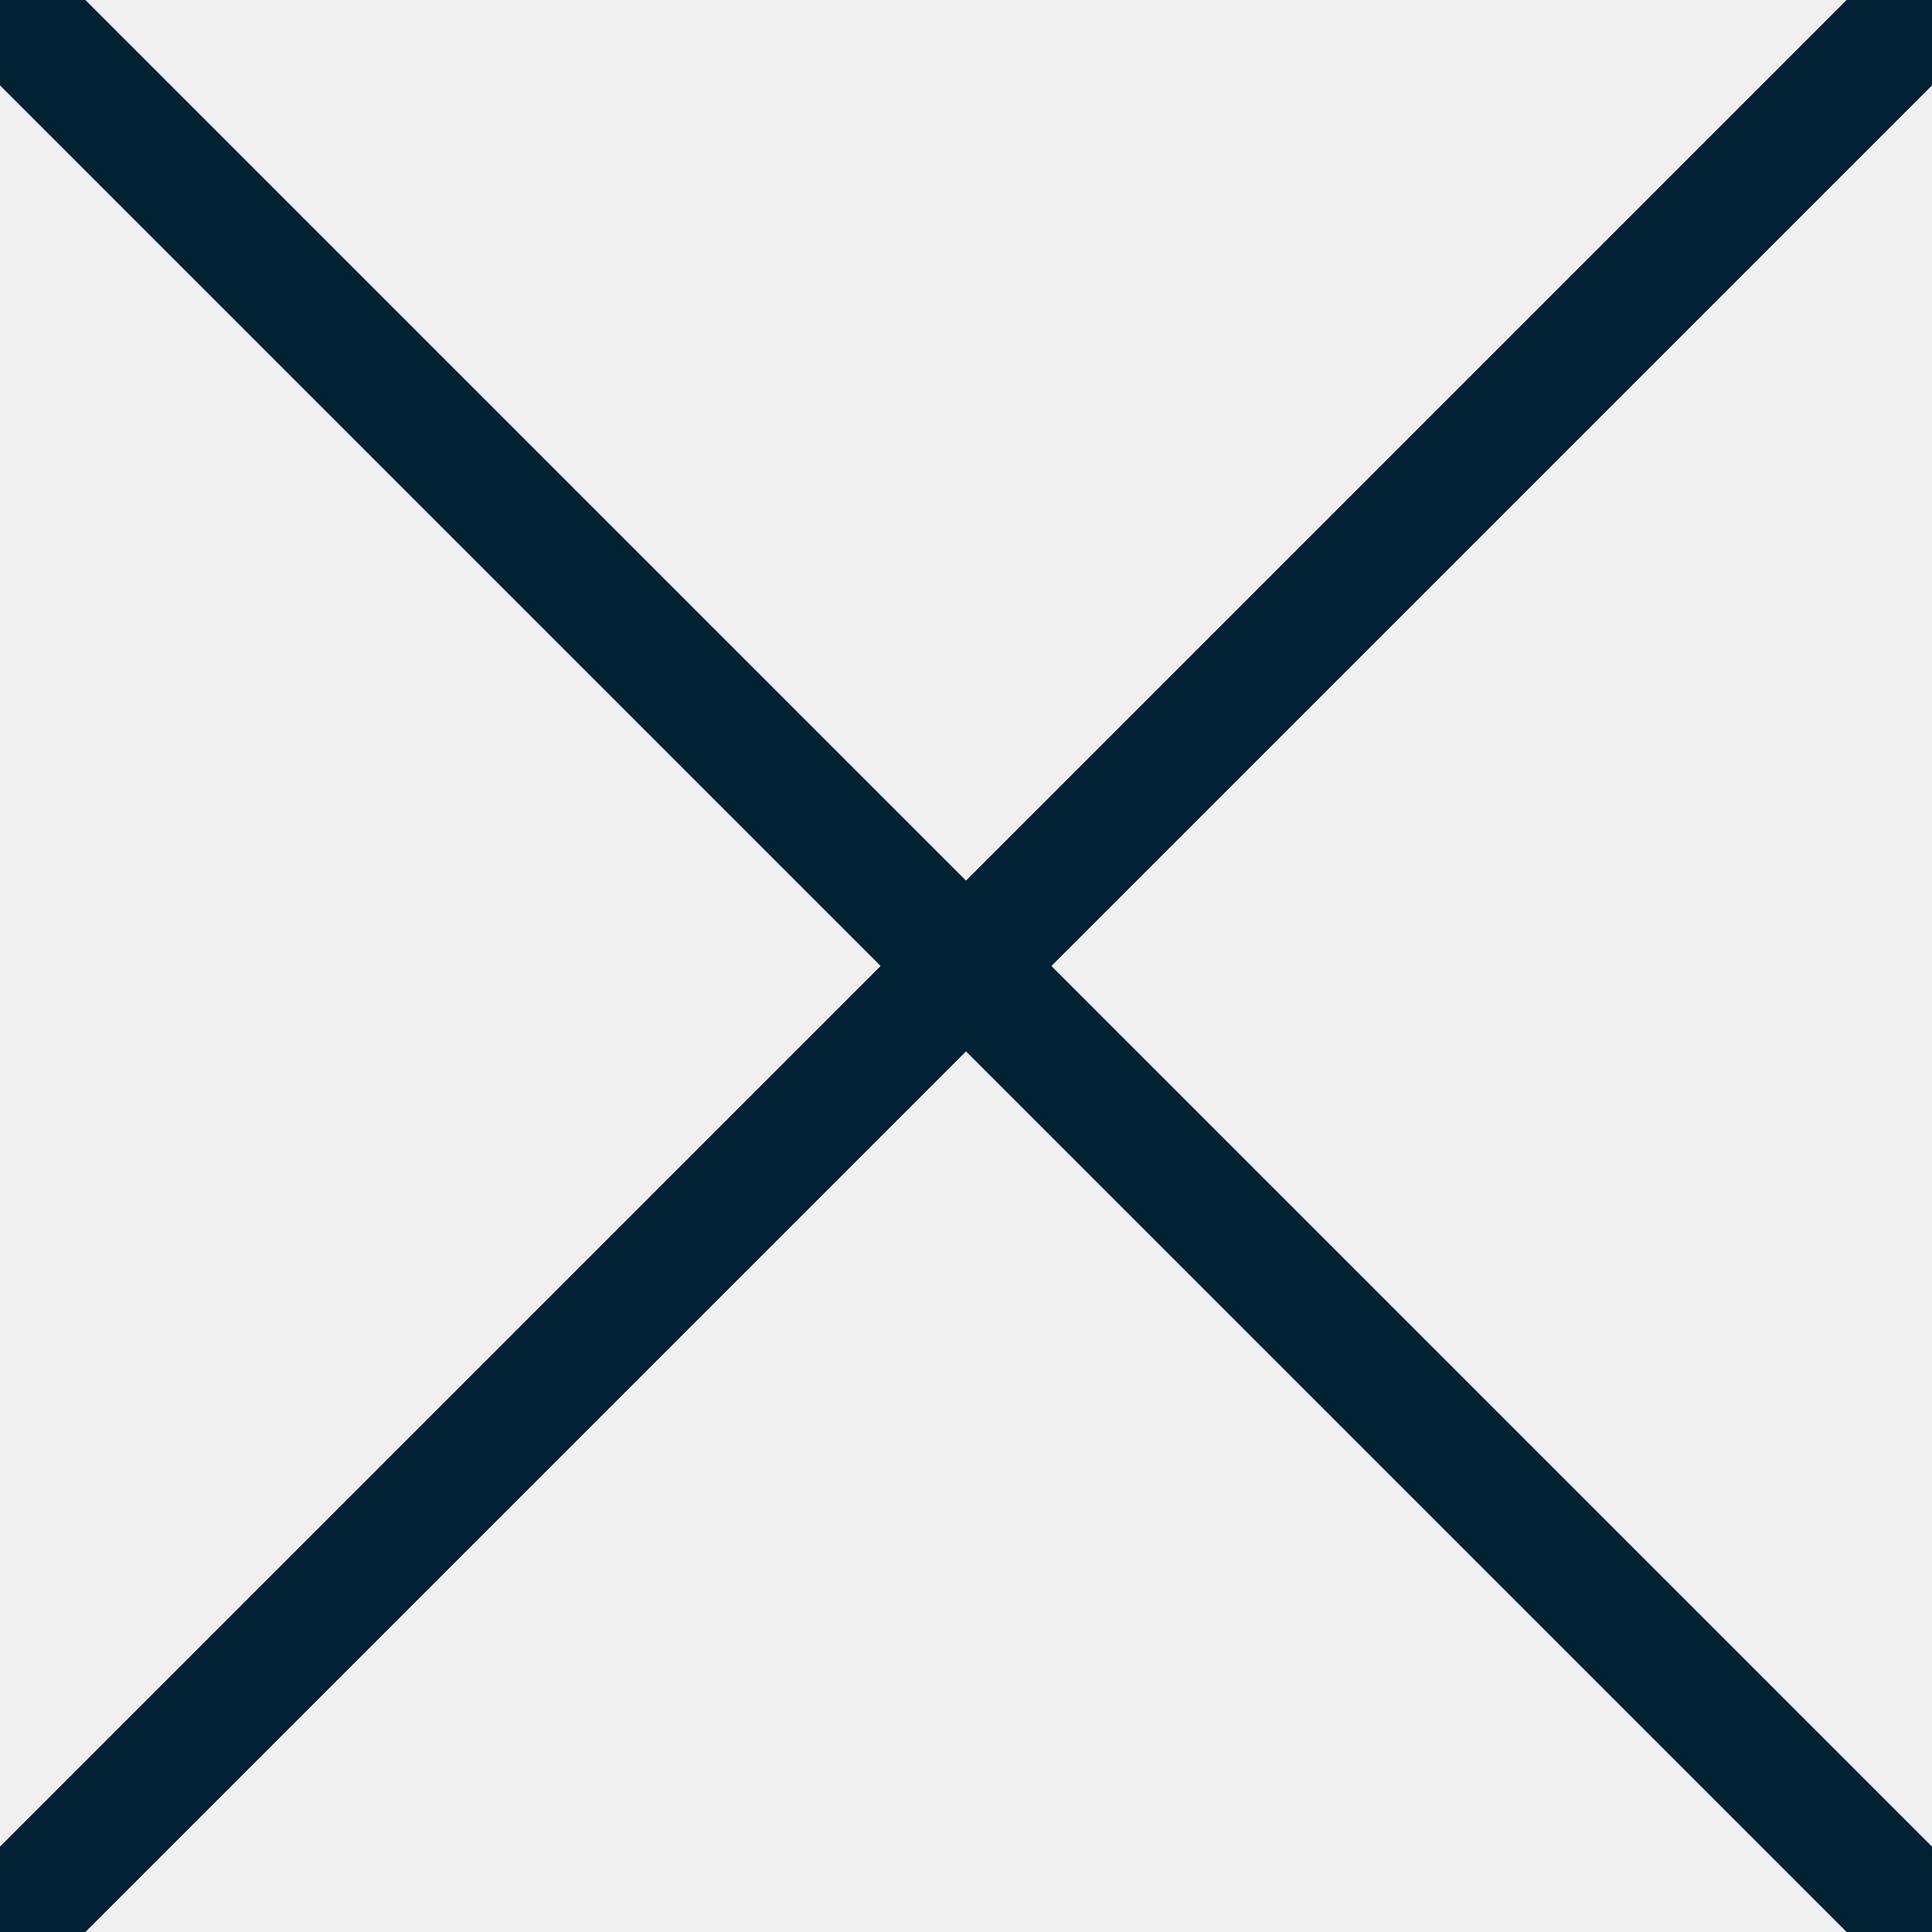
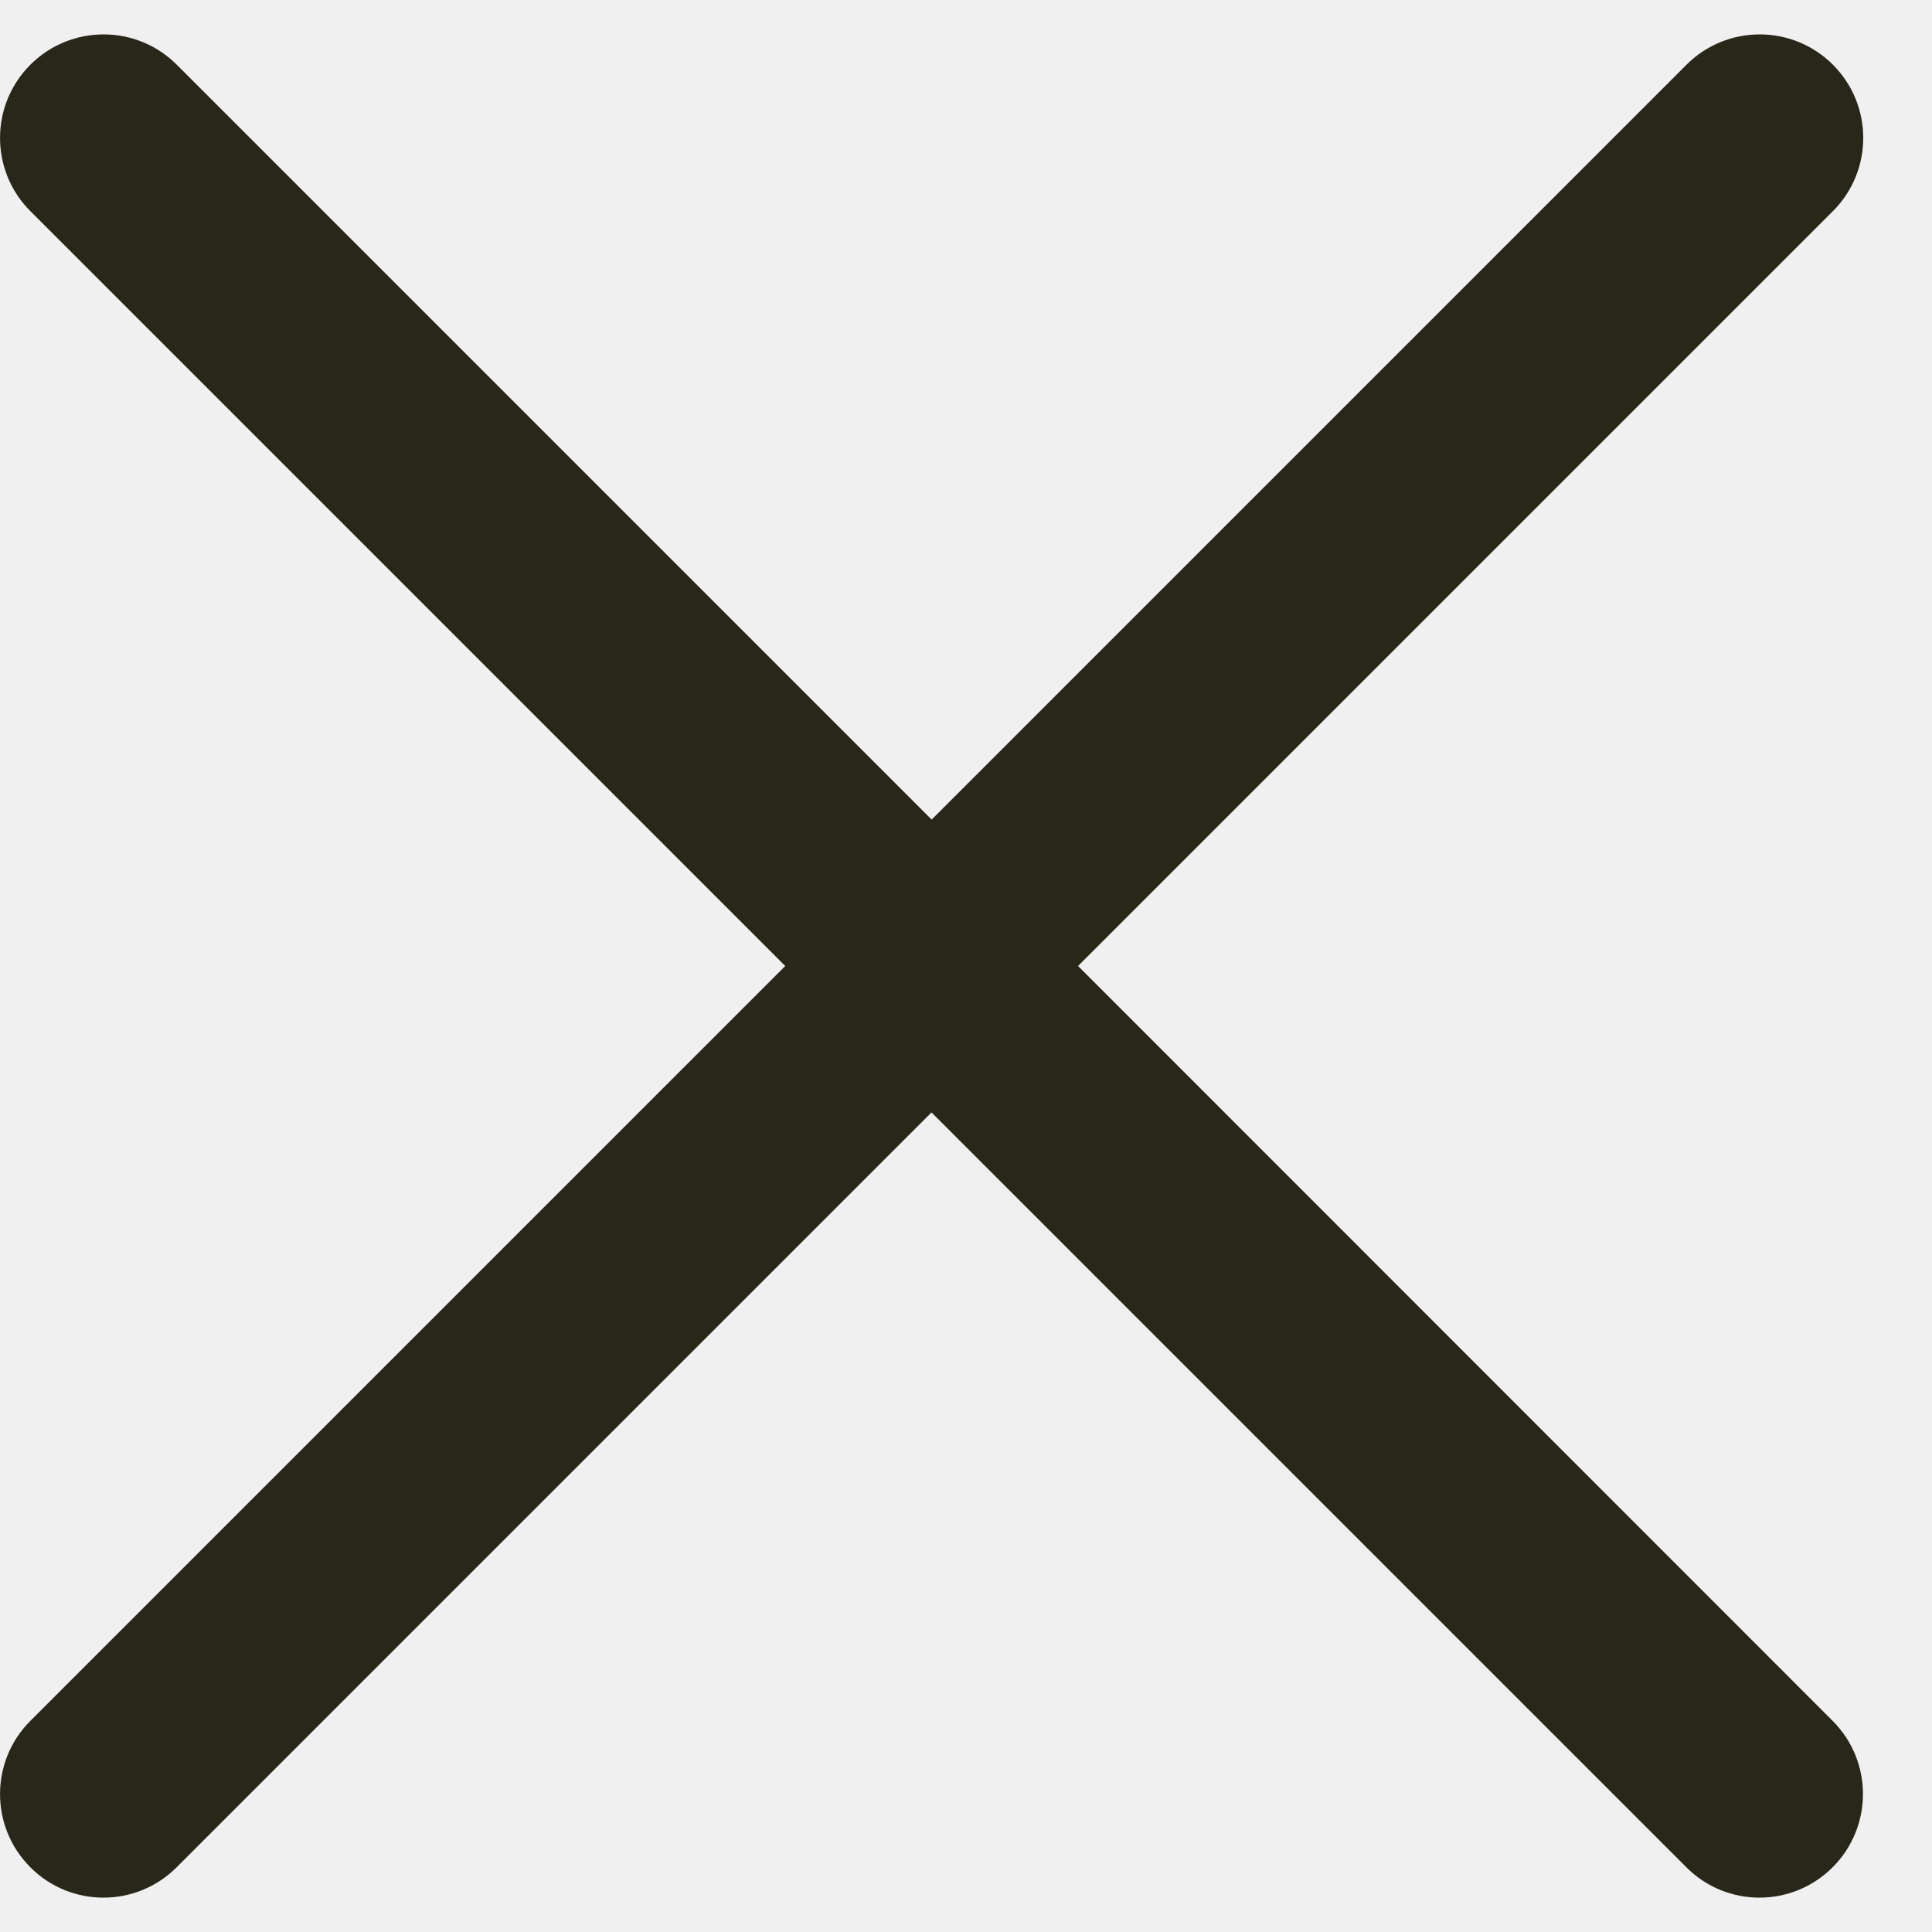
- <svg xmlns="http://www.w3.org/2000/svg" width="8" height="8" viewBox="0 0 8 8" fill="none">
-   <g clip-path="url(#clip0_122_1247)">
-     <path d="M0 8L8 -6.00465e-07" stroke="#002034" stroke-width="0.5" stroke-linecap="round" />
-     <path d="M8 8L5.32023e-07 5.32023e-07" stroke="#002034" stroke-width="0.5" stroke-linecap="round" />
-   </g>
-   <defs>
-     <clipPath id="clip0_122_1247">
-       <rect width="8" height="8" fill="white" />
-     </clipPath>
-   </defs>
+ <svg xmlns="http://www.w3.org/2000/svg" width="14" height="14" viewBox="0 0 14 14" fill="none">
+   <path d="M13.28 12.47C13.573 12.763 13.573 13.238 13.28 13.531C13.134 13.677 12.942 13.751 12.75 13.751C12.558 13.751 12.366 13.678 12.22 13.531L6.75 8.061L1.28 13.531C1.134 13.677 0.942 13.751 0.75 13.751C0.558 13.751 0.366 13.678 0.22 13.531C-0.073 13.238 -0.073 12.763 0.22 12.47L5.69 7L0.22 1.53C-0.073 1.237 -0.073 0.762 0.22 0.469C0.513 0.176 0.988 0.176 1.281 0.469L6.751 5.939L12.221 0.469C12.514 0.176 12.989 0.176 13.282 0.469C13.575 0.762 13.575 1.237 13.282 1.53L7.812 7L13.28 12.47Z" fill="#29271A" />
</svg>
